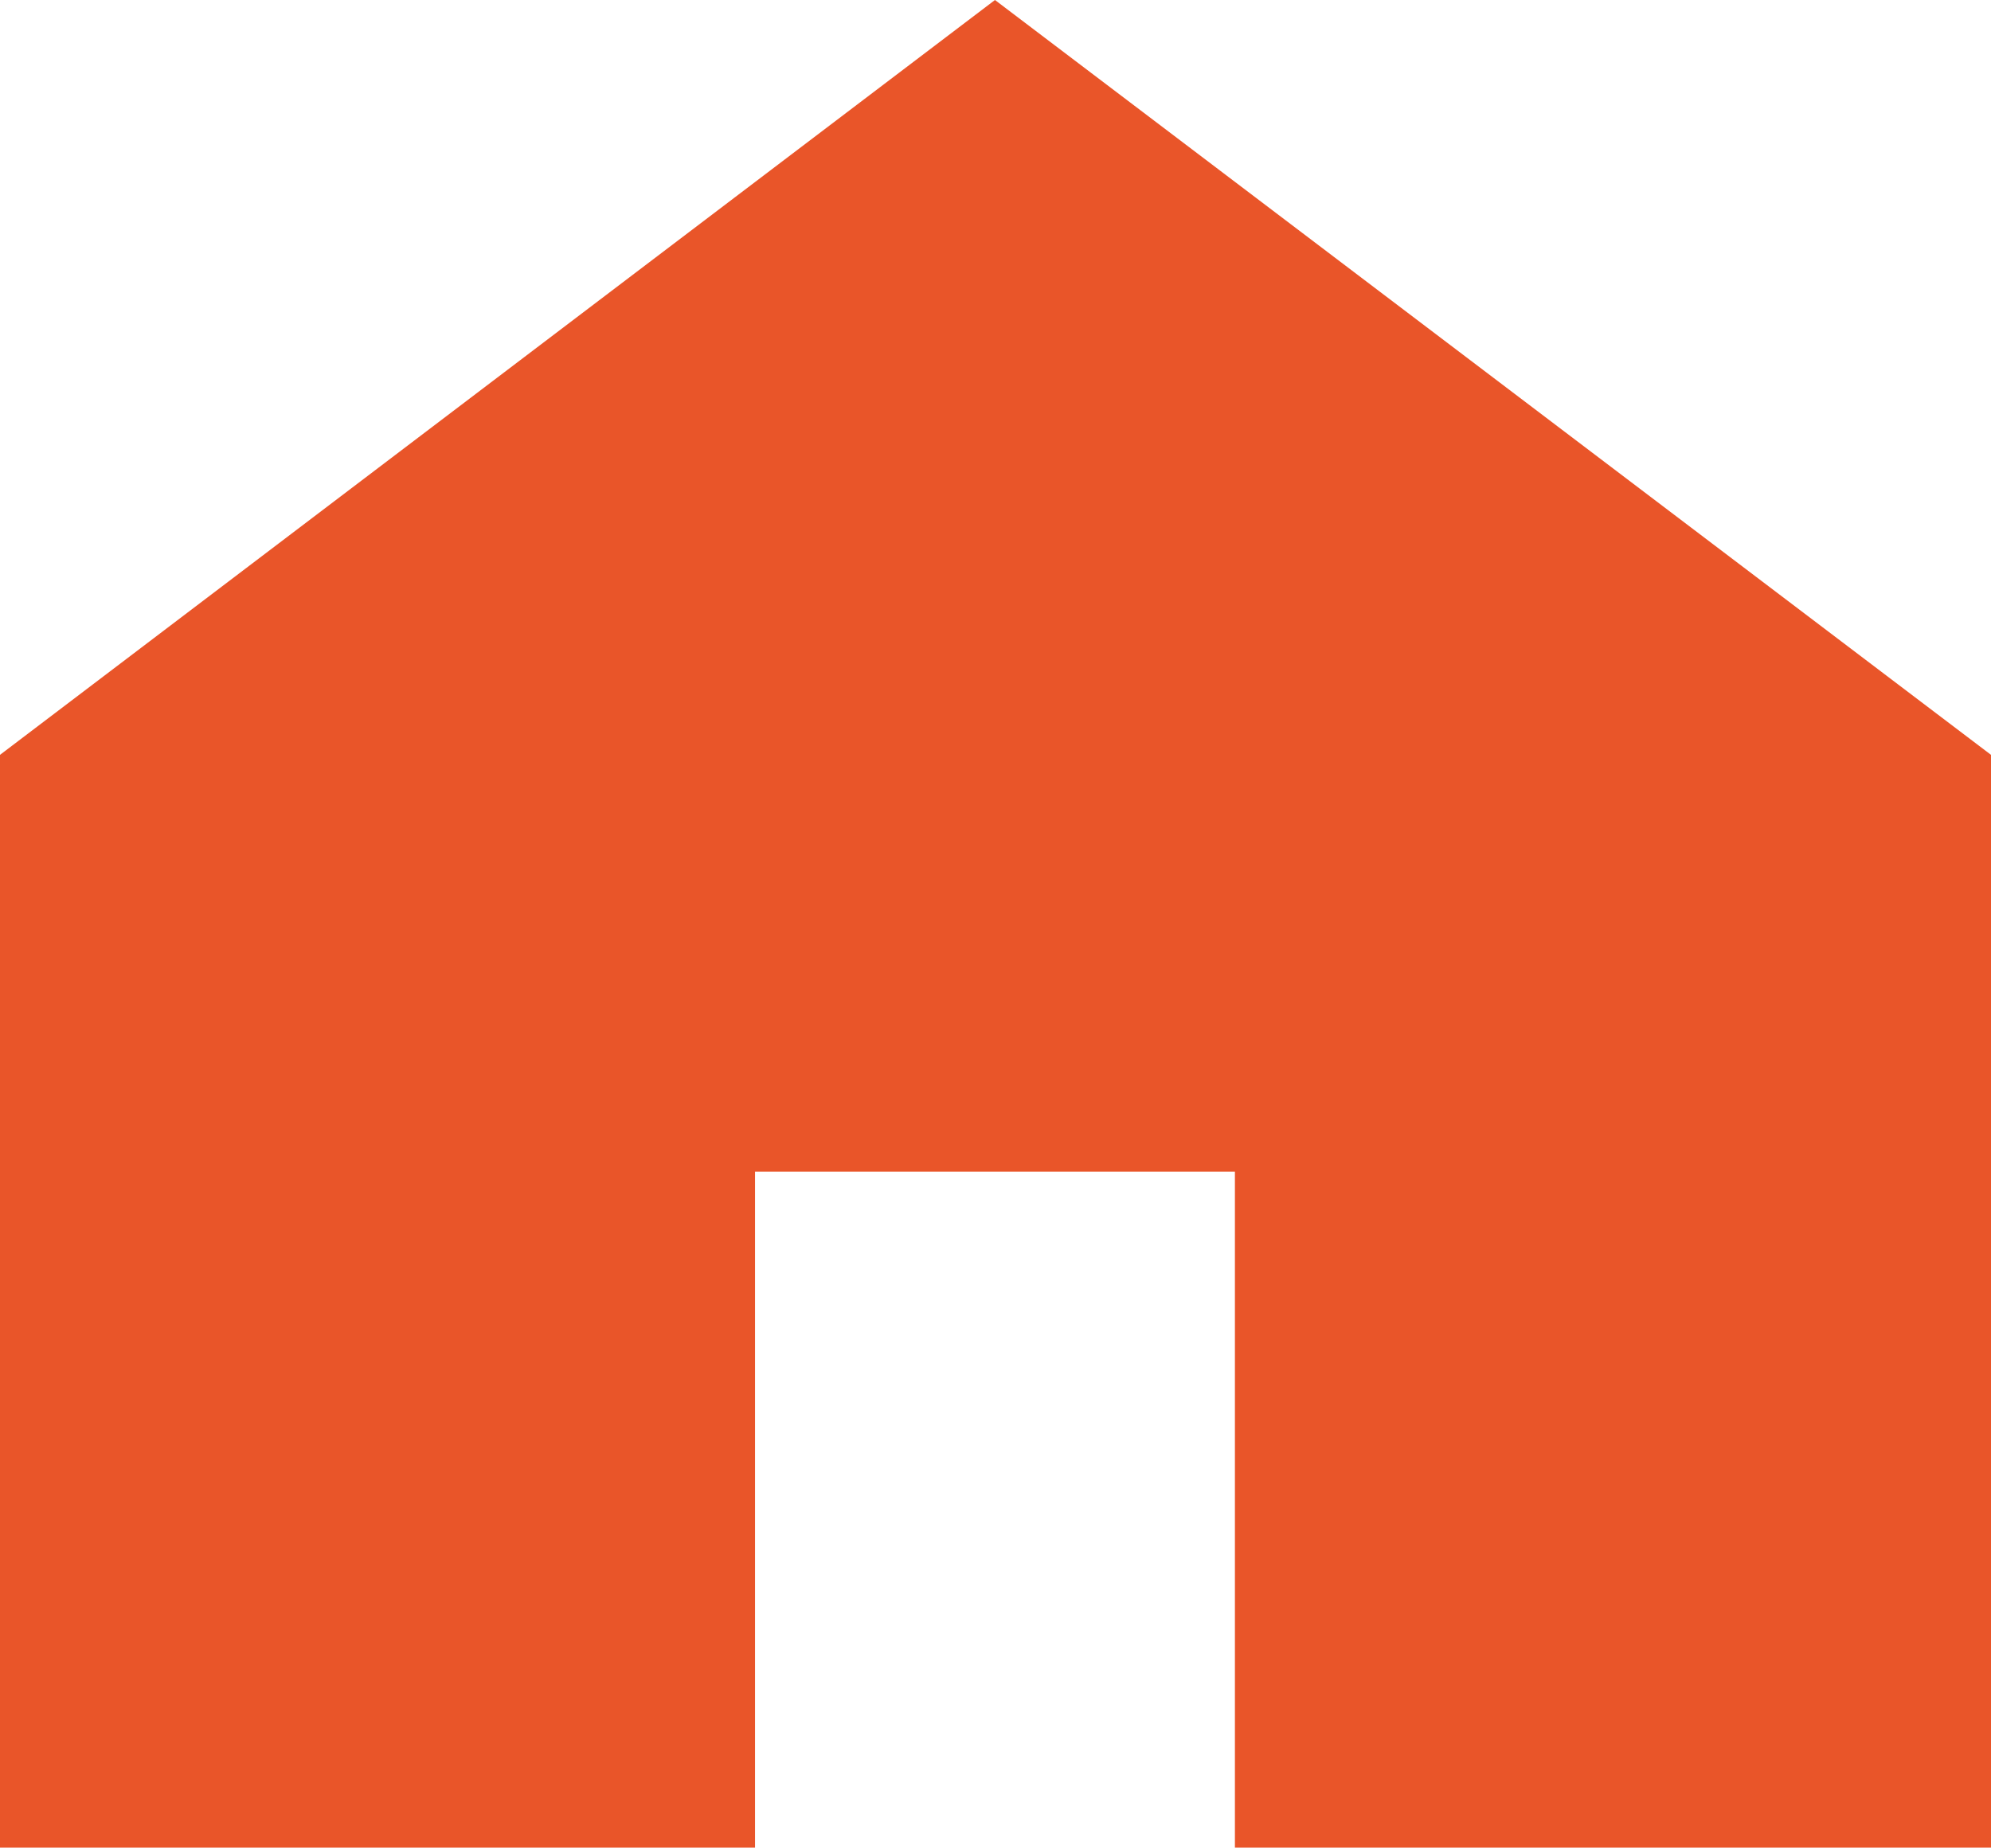
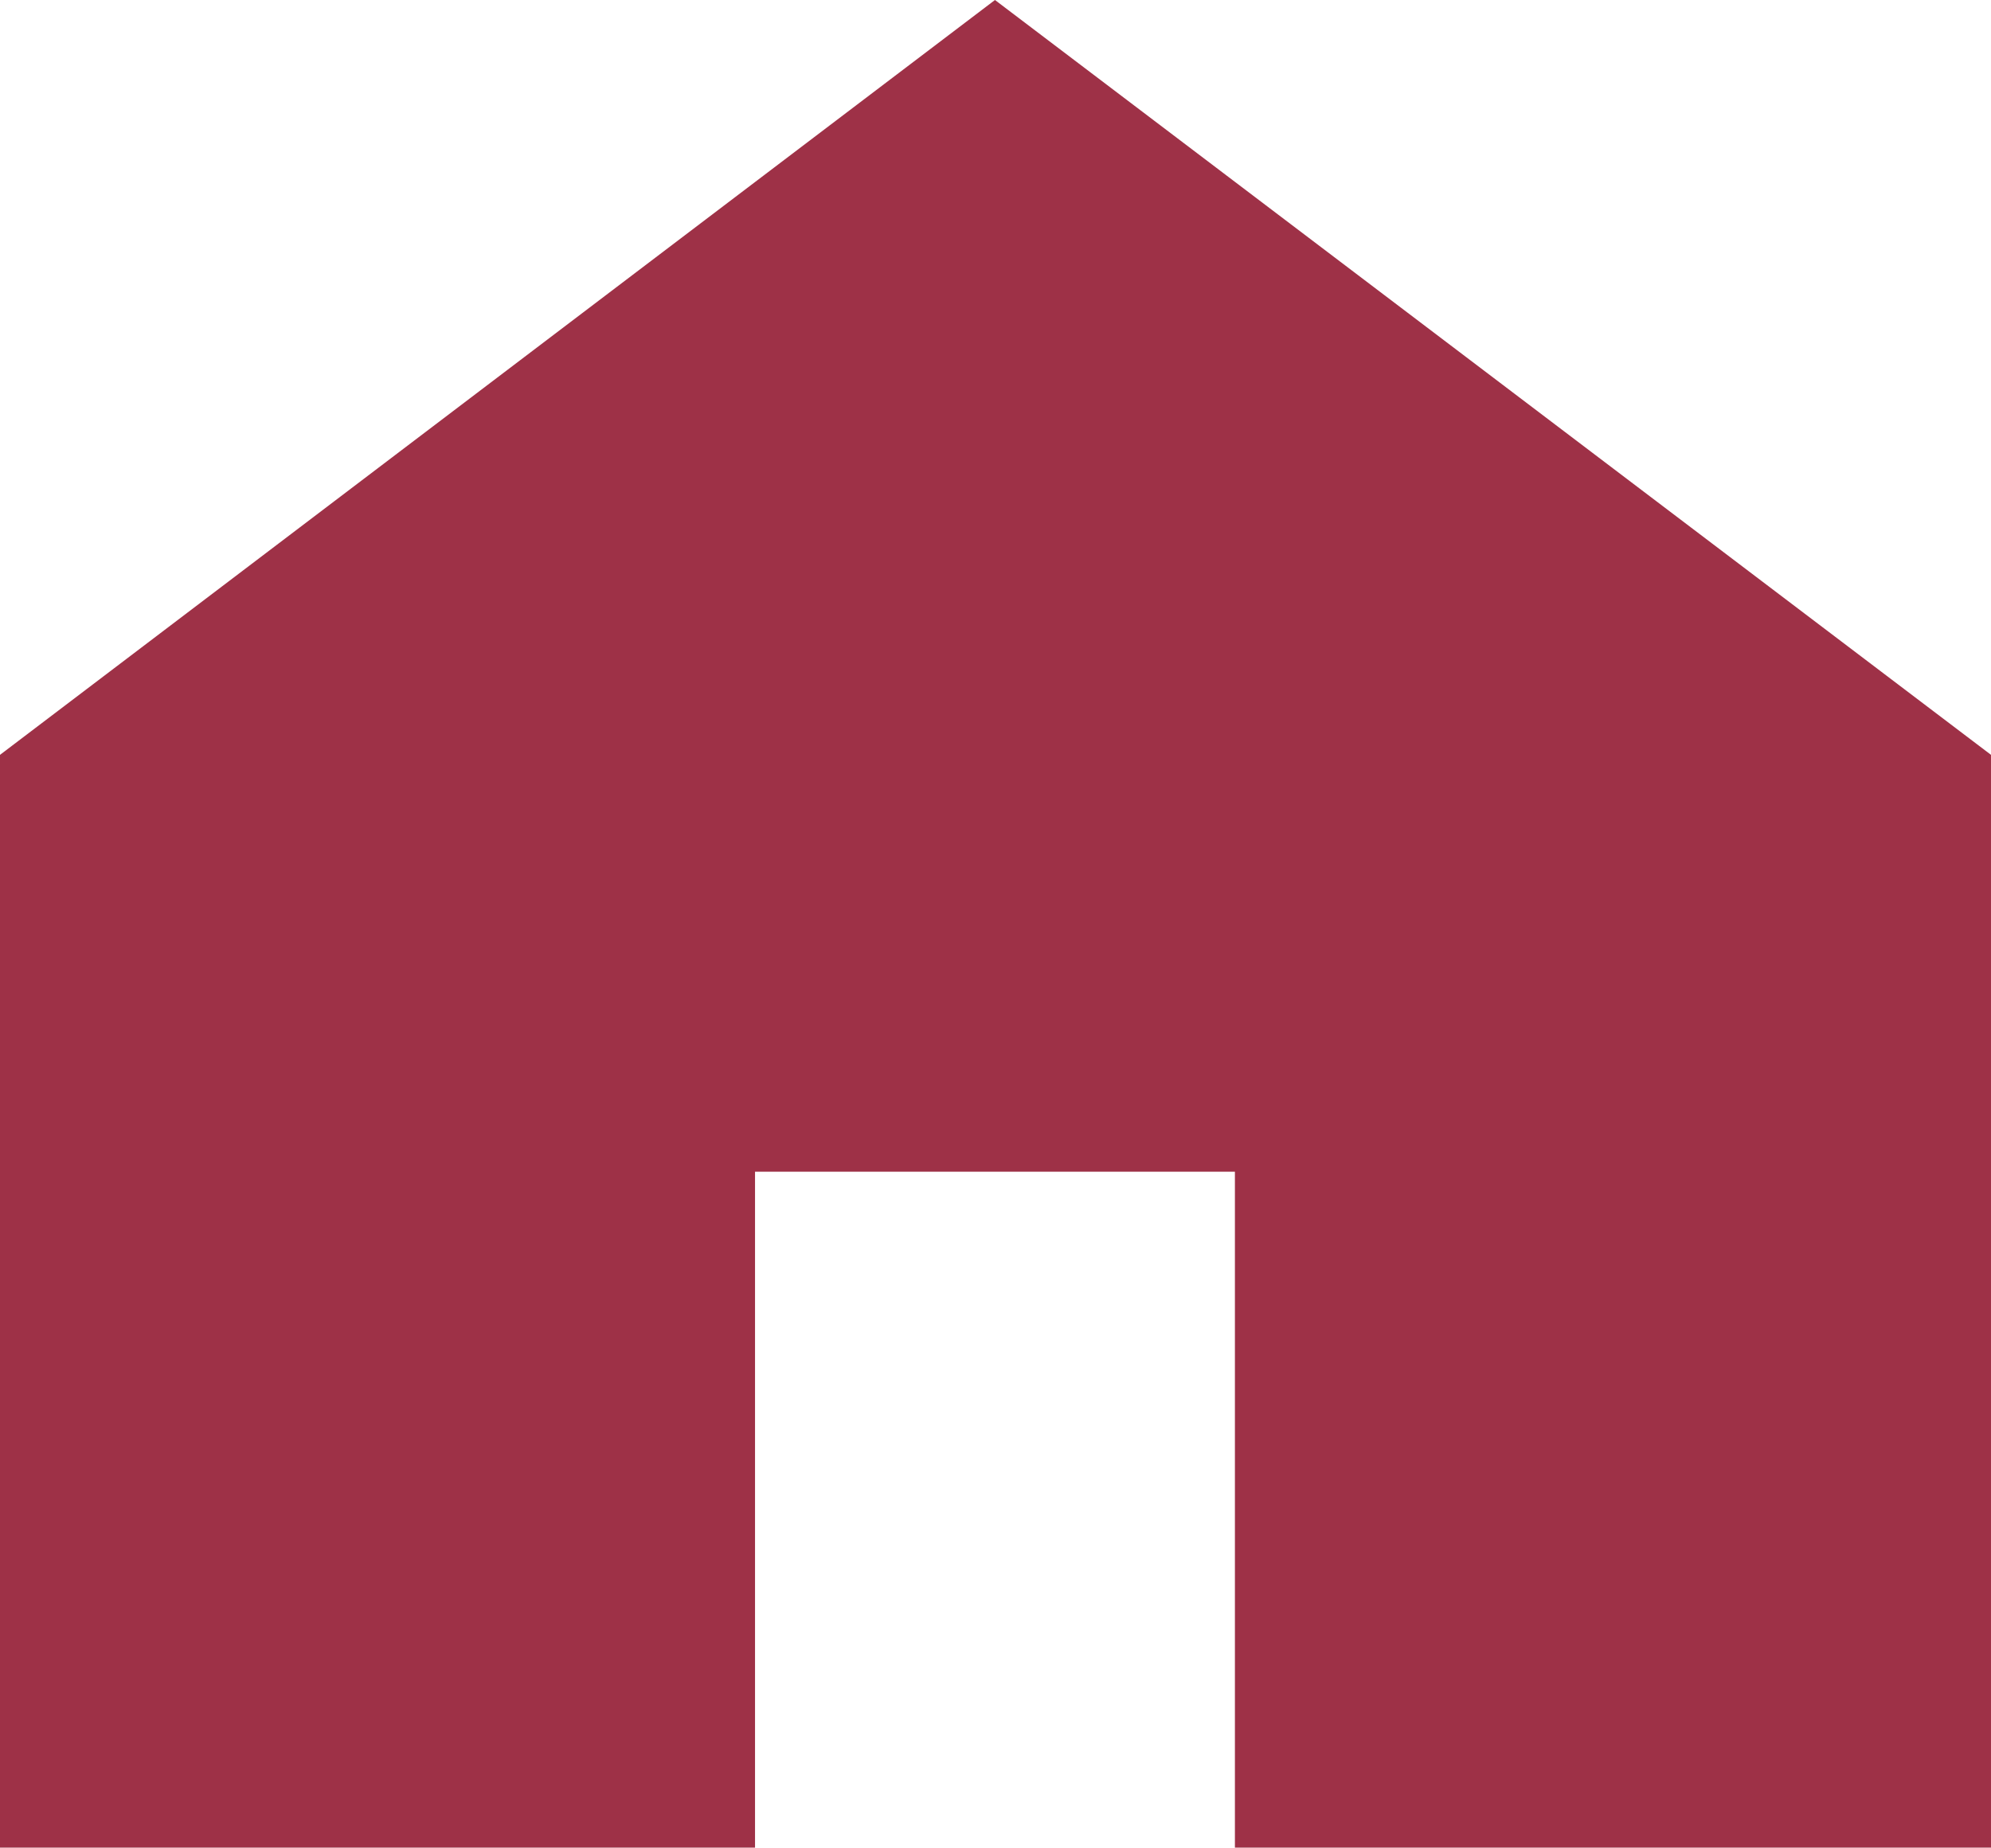
<svg xmlns="http://www.w3.org/2000/svg" id="b" data-name="圖層 2" width="18.67" height="17.33" viewBox="0 0 18.67 17.33">
  <defs>
    <style>
      .d {
-         fill: #E95529;
+         fill: #9e3147;
      }
    </style>
  </defs>
  <g id="c" data-name="文字">
    <polygon class="d" points="9.33 0 0 7.08 0 17.33 7.08 17.33 7.08 10.99 11.58 10.99 11.58 17.33 18.67 17.33 18.67 7.08 9.33 0" />
  </g>
</svg>
